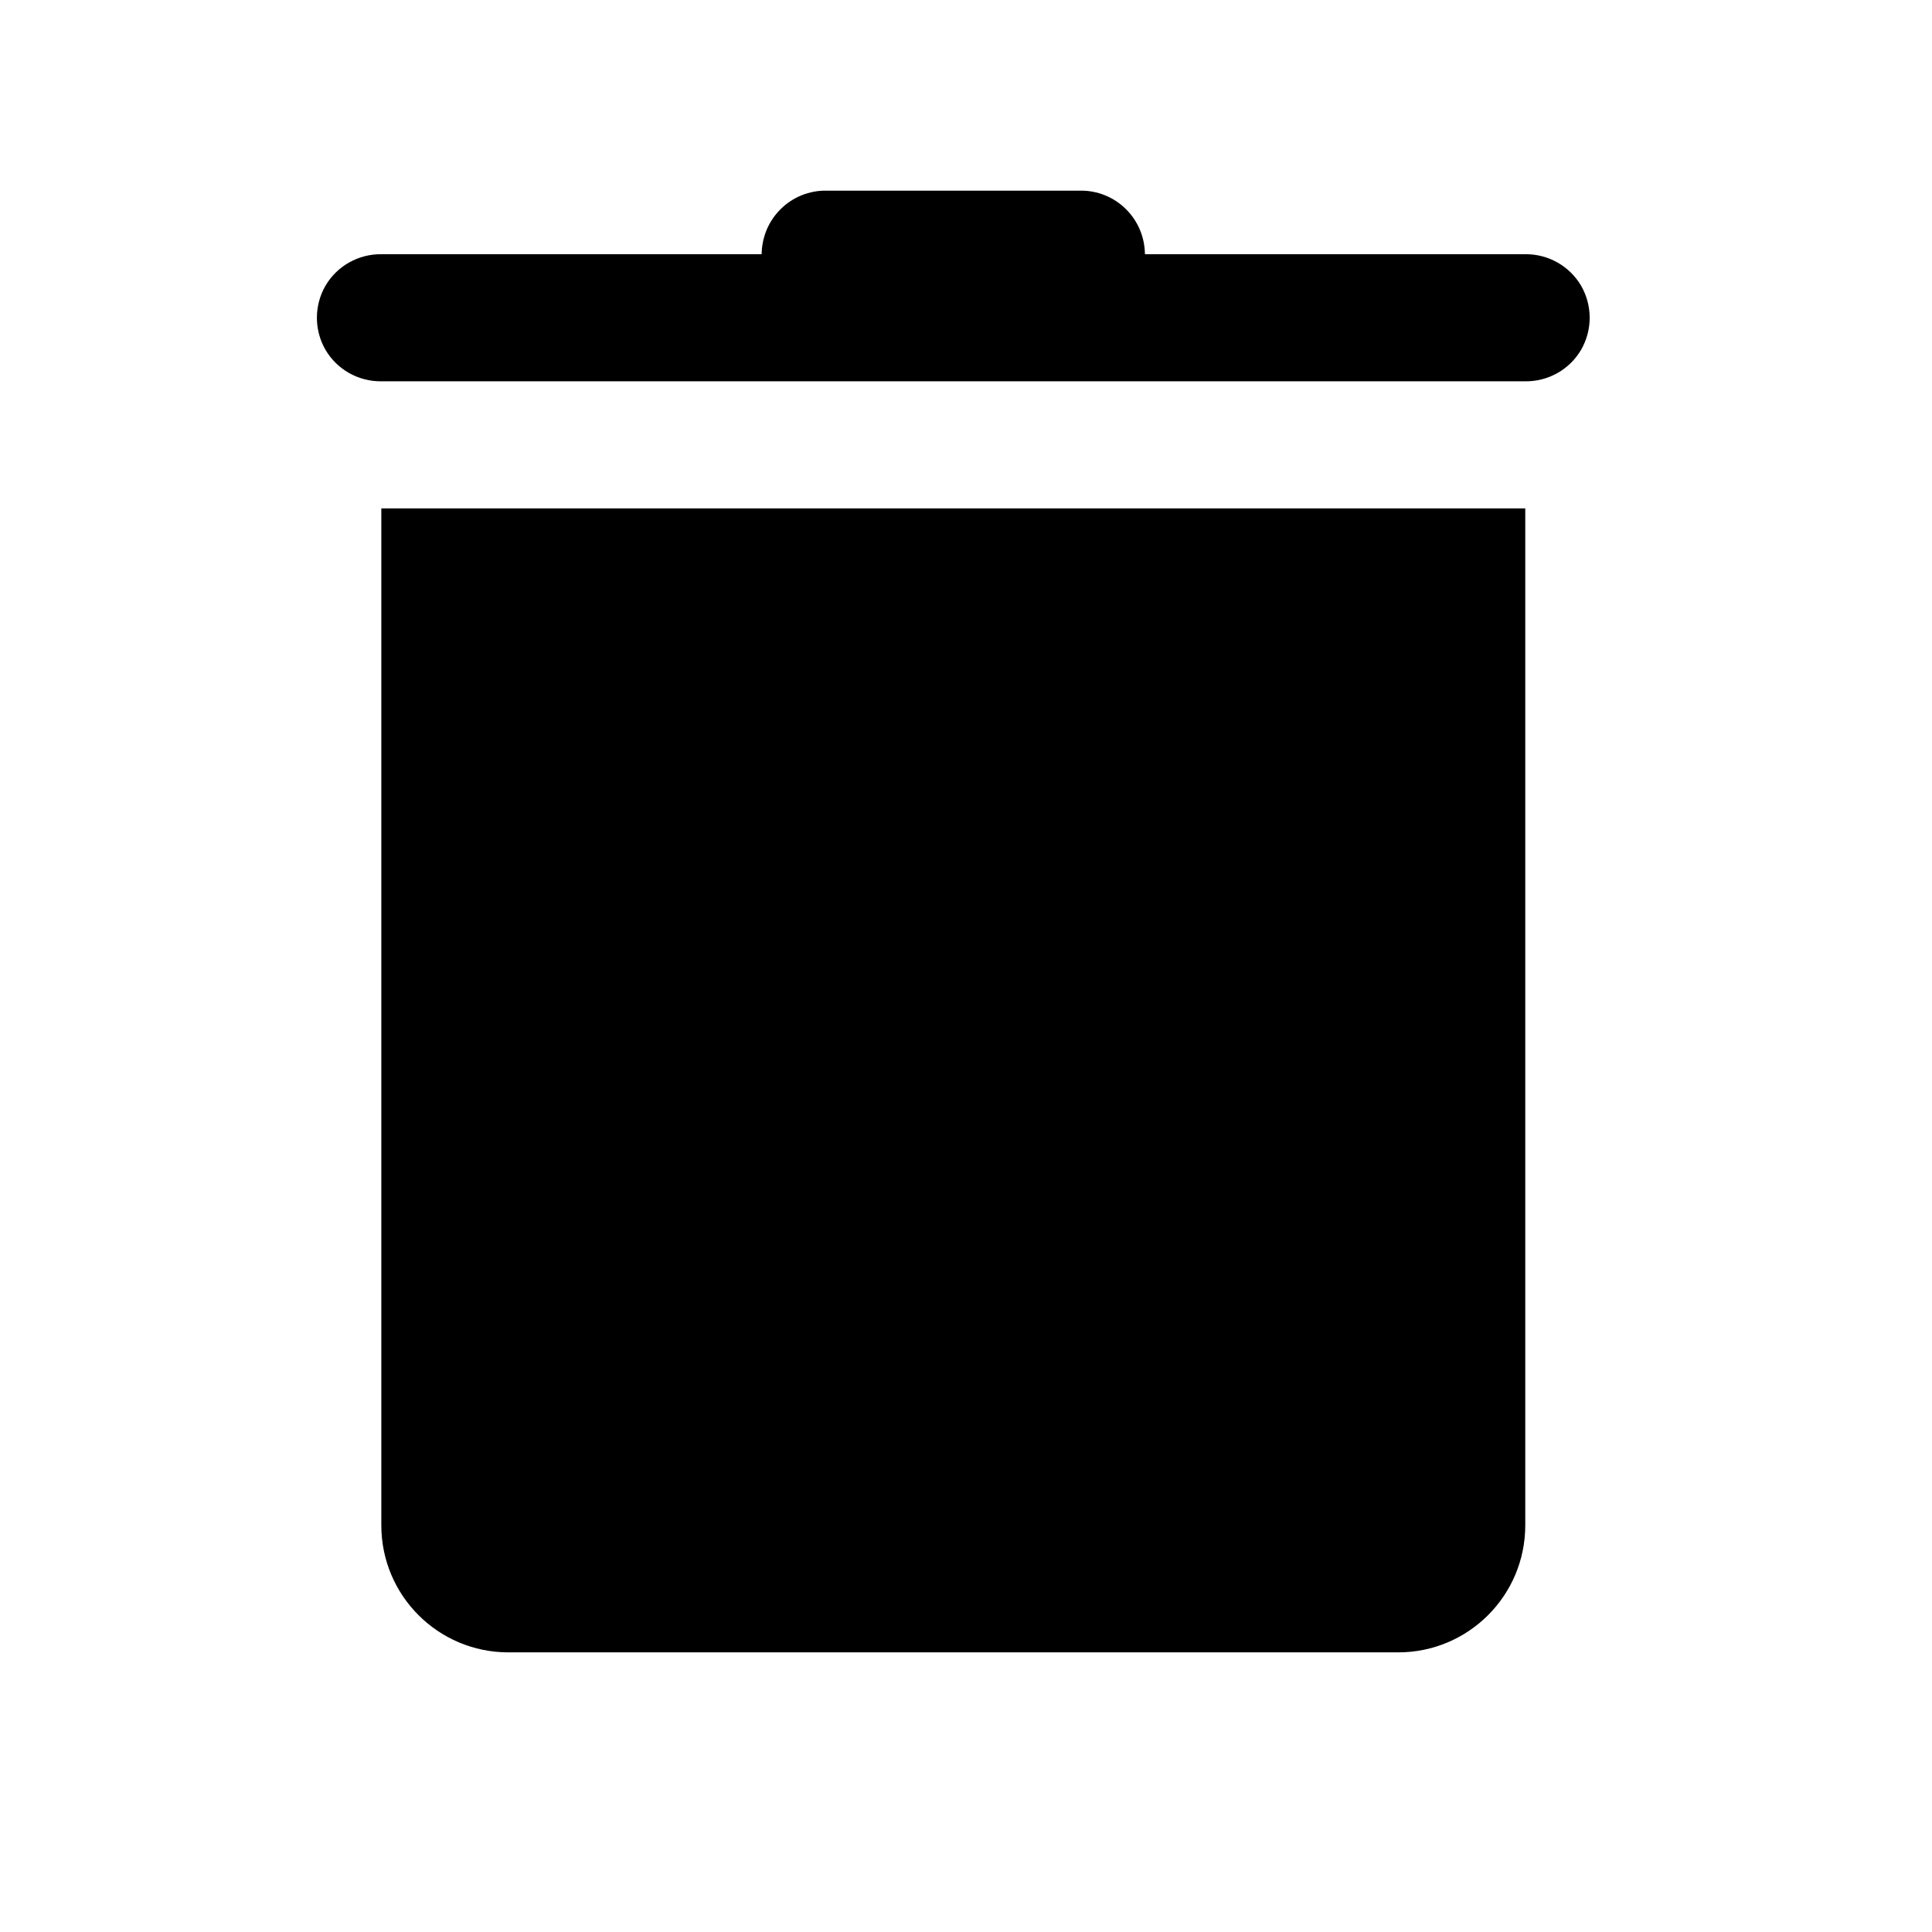
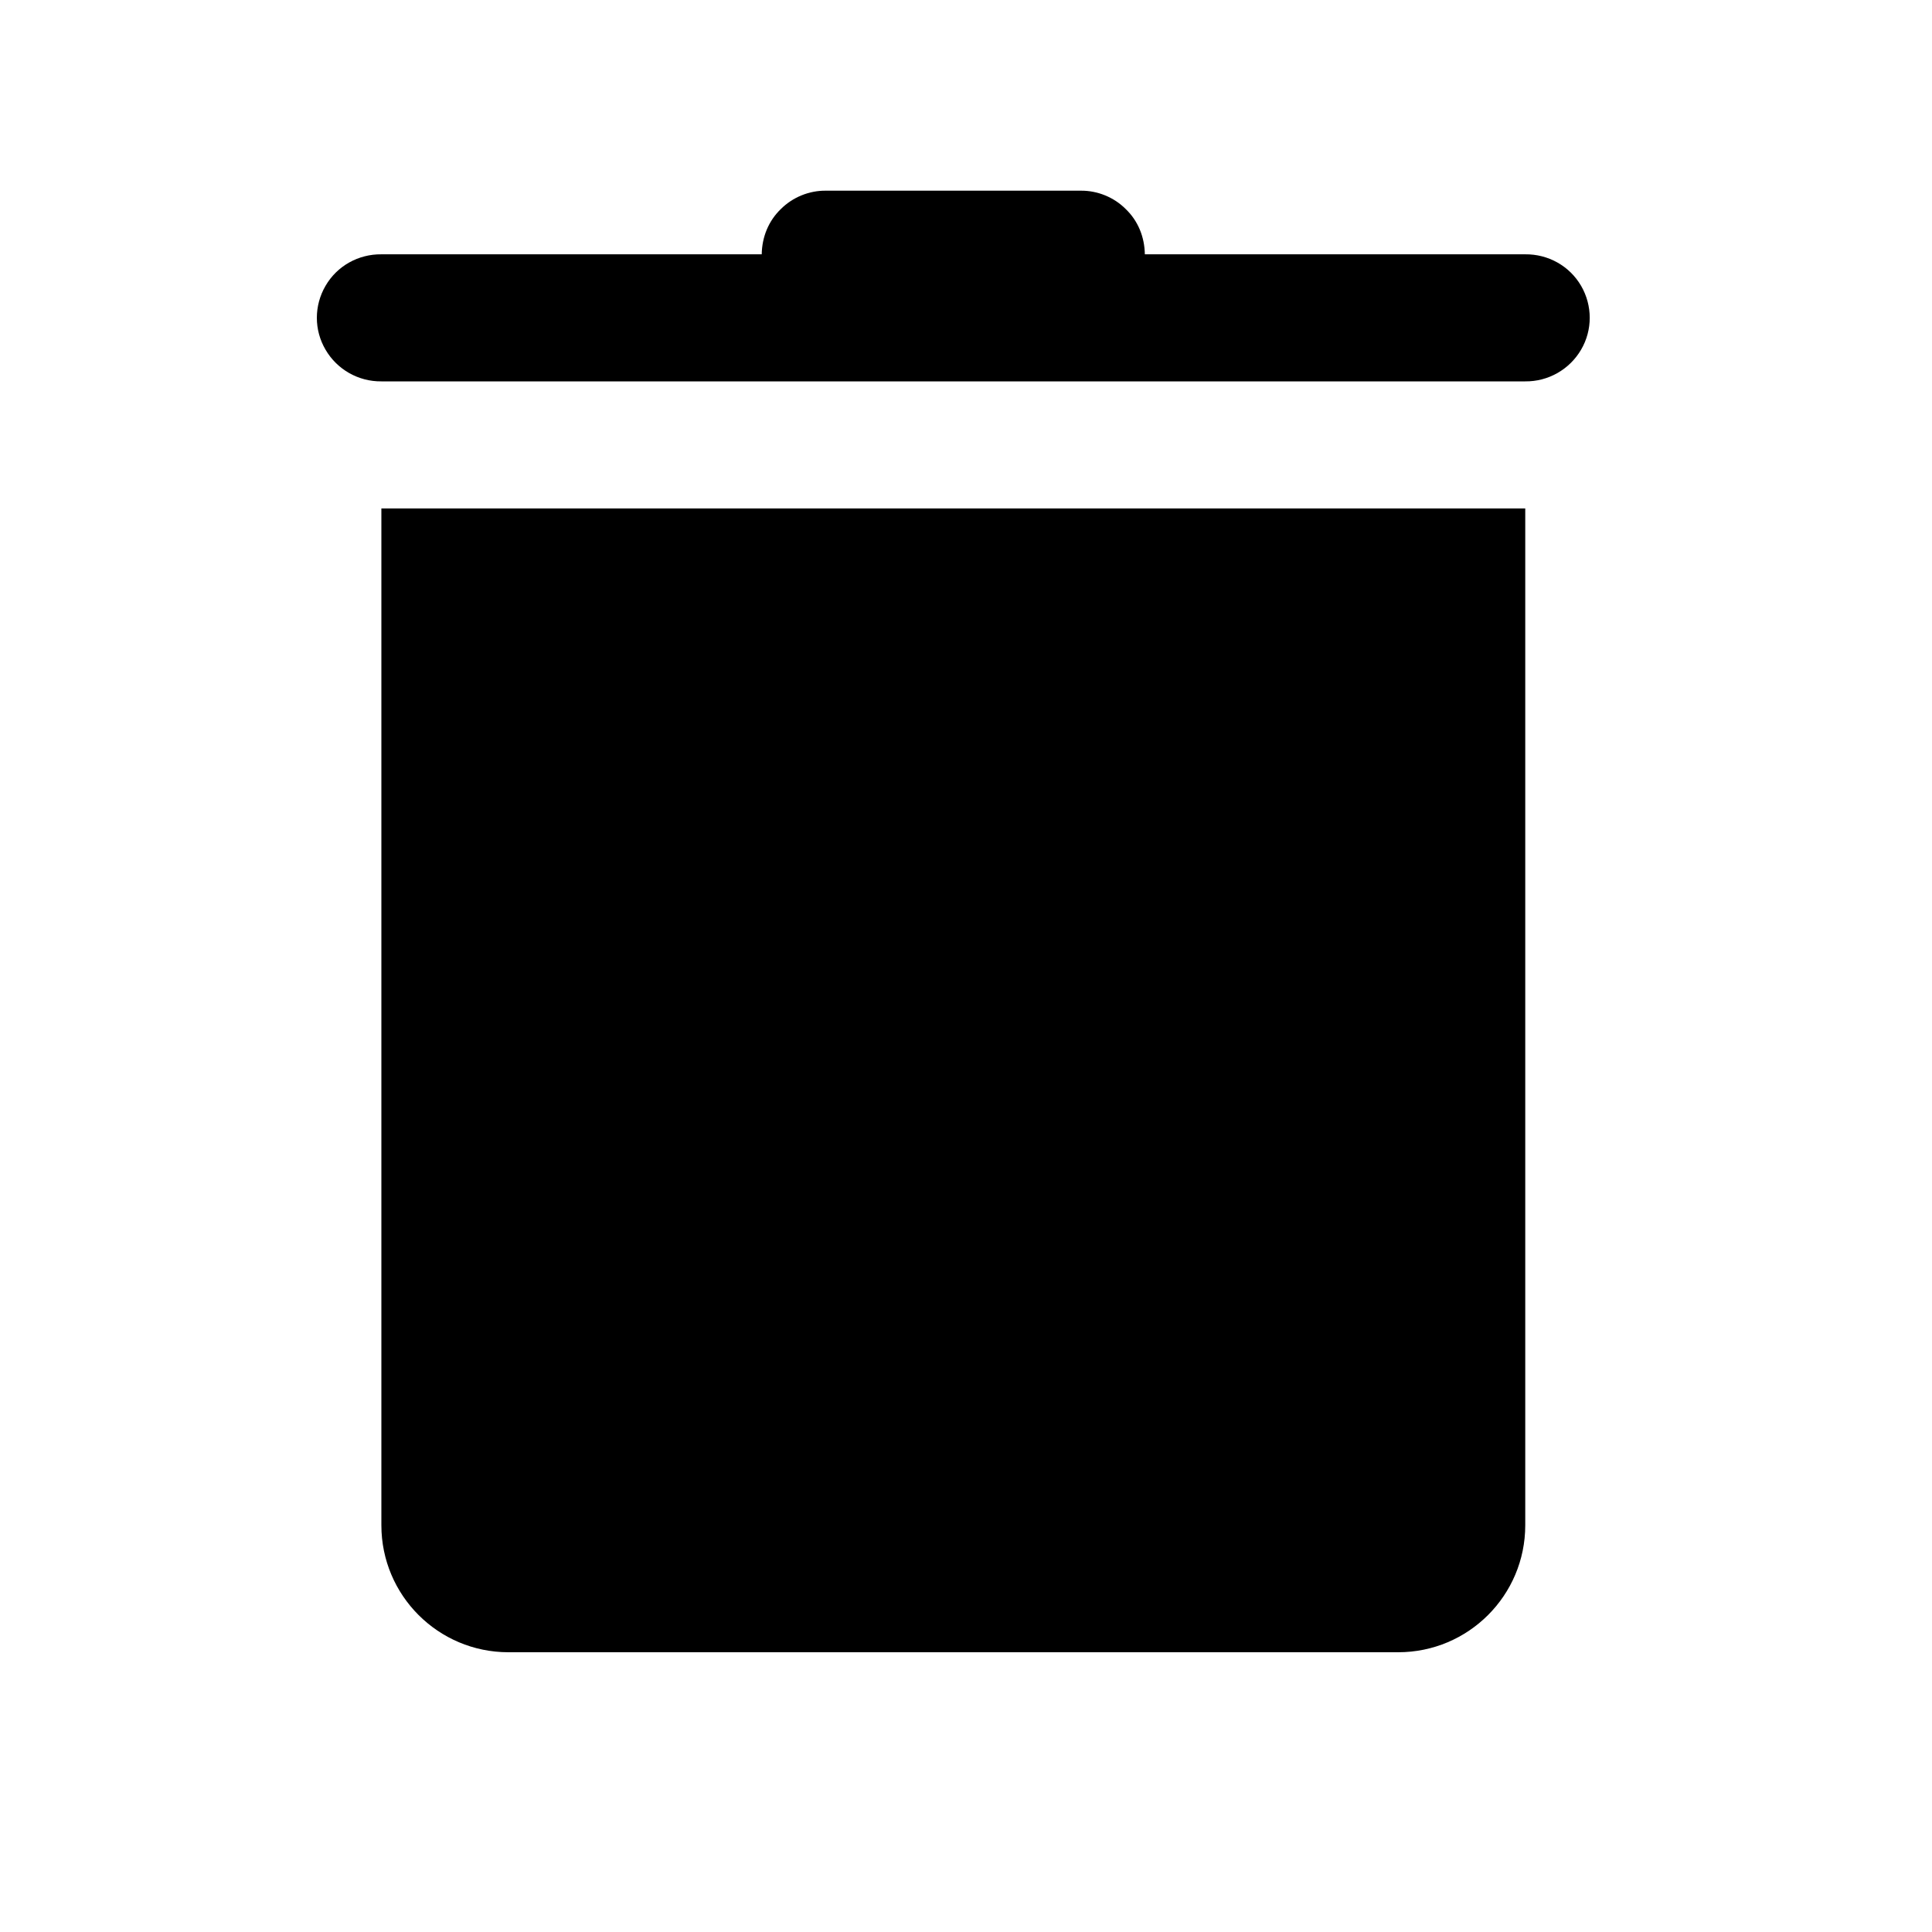
- <svg xmlns="http://www.w3.org/2000/svg" width="480pt" height="480pt" viewBox="0 0 480 480" version="1.1">
+ <svg xmlns="http://www.w3.org/2000/svg" width="30pt" height="30pt" viewBox="0 0 30 30" version="1.1">
  <g id="surface1">
-     <path style=" stroke:none;fill-rule:nonzero;fill:#000000;fill-opacity:1;" d="M 205.262 47.367 C 201.07 47.309 196.938 48.973 193.977 51.934 C 190.953 54.895 189.289 58.902 189.227 63.156 L 94.738 63.156 C 89.062 63.098 83.758 66.059 80.859 70.992 C 78.023 75.926 78.023 81.969 80.859 86.902 C 83.758 91.84 89.062 94.797 94.738 94.738 L 378.949 94.738 C 384.621 94.797 389.926 91.84 392.824 86.902 C 395.66 81.969 395.66 75.926 392.824 70.992 C 389.926 66.059 384.621 63.098 378.949 63.156 L 284.457 63.156 C 284.395 58.902 282.73 54.895 279.707 51.934 C 276.746 48.973 272.613 47.309 268.422 47.367 Z M 94.738 126.316 L 94.738 378.949 C 94.738 396.402 108.859 410.527 126.316 410.527 L 347.367 410.527 C 364.824 410.527 378.949 396.402 378.949 378.949 L 378.949 126.316 Z " />
+     <path style=" stroke:none;fill-rule:nonzero;fill:#000000;fill-opacity:1;" d="M 12.828 2.961 C 12.566 2.957 12.309 3.062 12.125 3.246 C 11.934 3.43 11.832 3.68 11.828 3.949 L 5.922 3.949 C 5.566 3.945 5.234 4.129 5.055 4.438 C 4.875 4.746 4.875 5.125 5.055 5.43 C 5.234 5.738 5.566 5.926 5.922 5.922 L 23.684 5.922 C 24.039 5.926 24.371 5.738 24.551 5.43 C 24.73 5.125 24.73 4.746 24.551 4.438 C 24.371 4.129 24.039 3.945 23.684 3.949 L 17.777 3.949 C 17.773 3.68 17.672 3.43 17.48 3.246 C 17.297 3.062 17.039 2.957 16.777 2.961 Z M 5.922 7.895 L 5.922 23.684 C 5.922 24.773 6.805 25.656 7.895 25.656 L 21.711 25.656 C 22.801 25.656 23.684 24.773 23.684 23.684 L 23.684 7.895 Z " />
  </g>
</svg>
